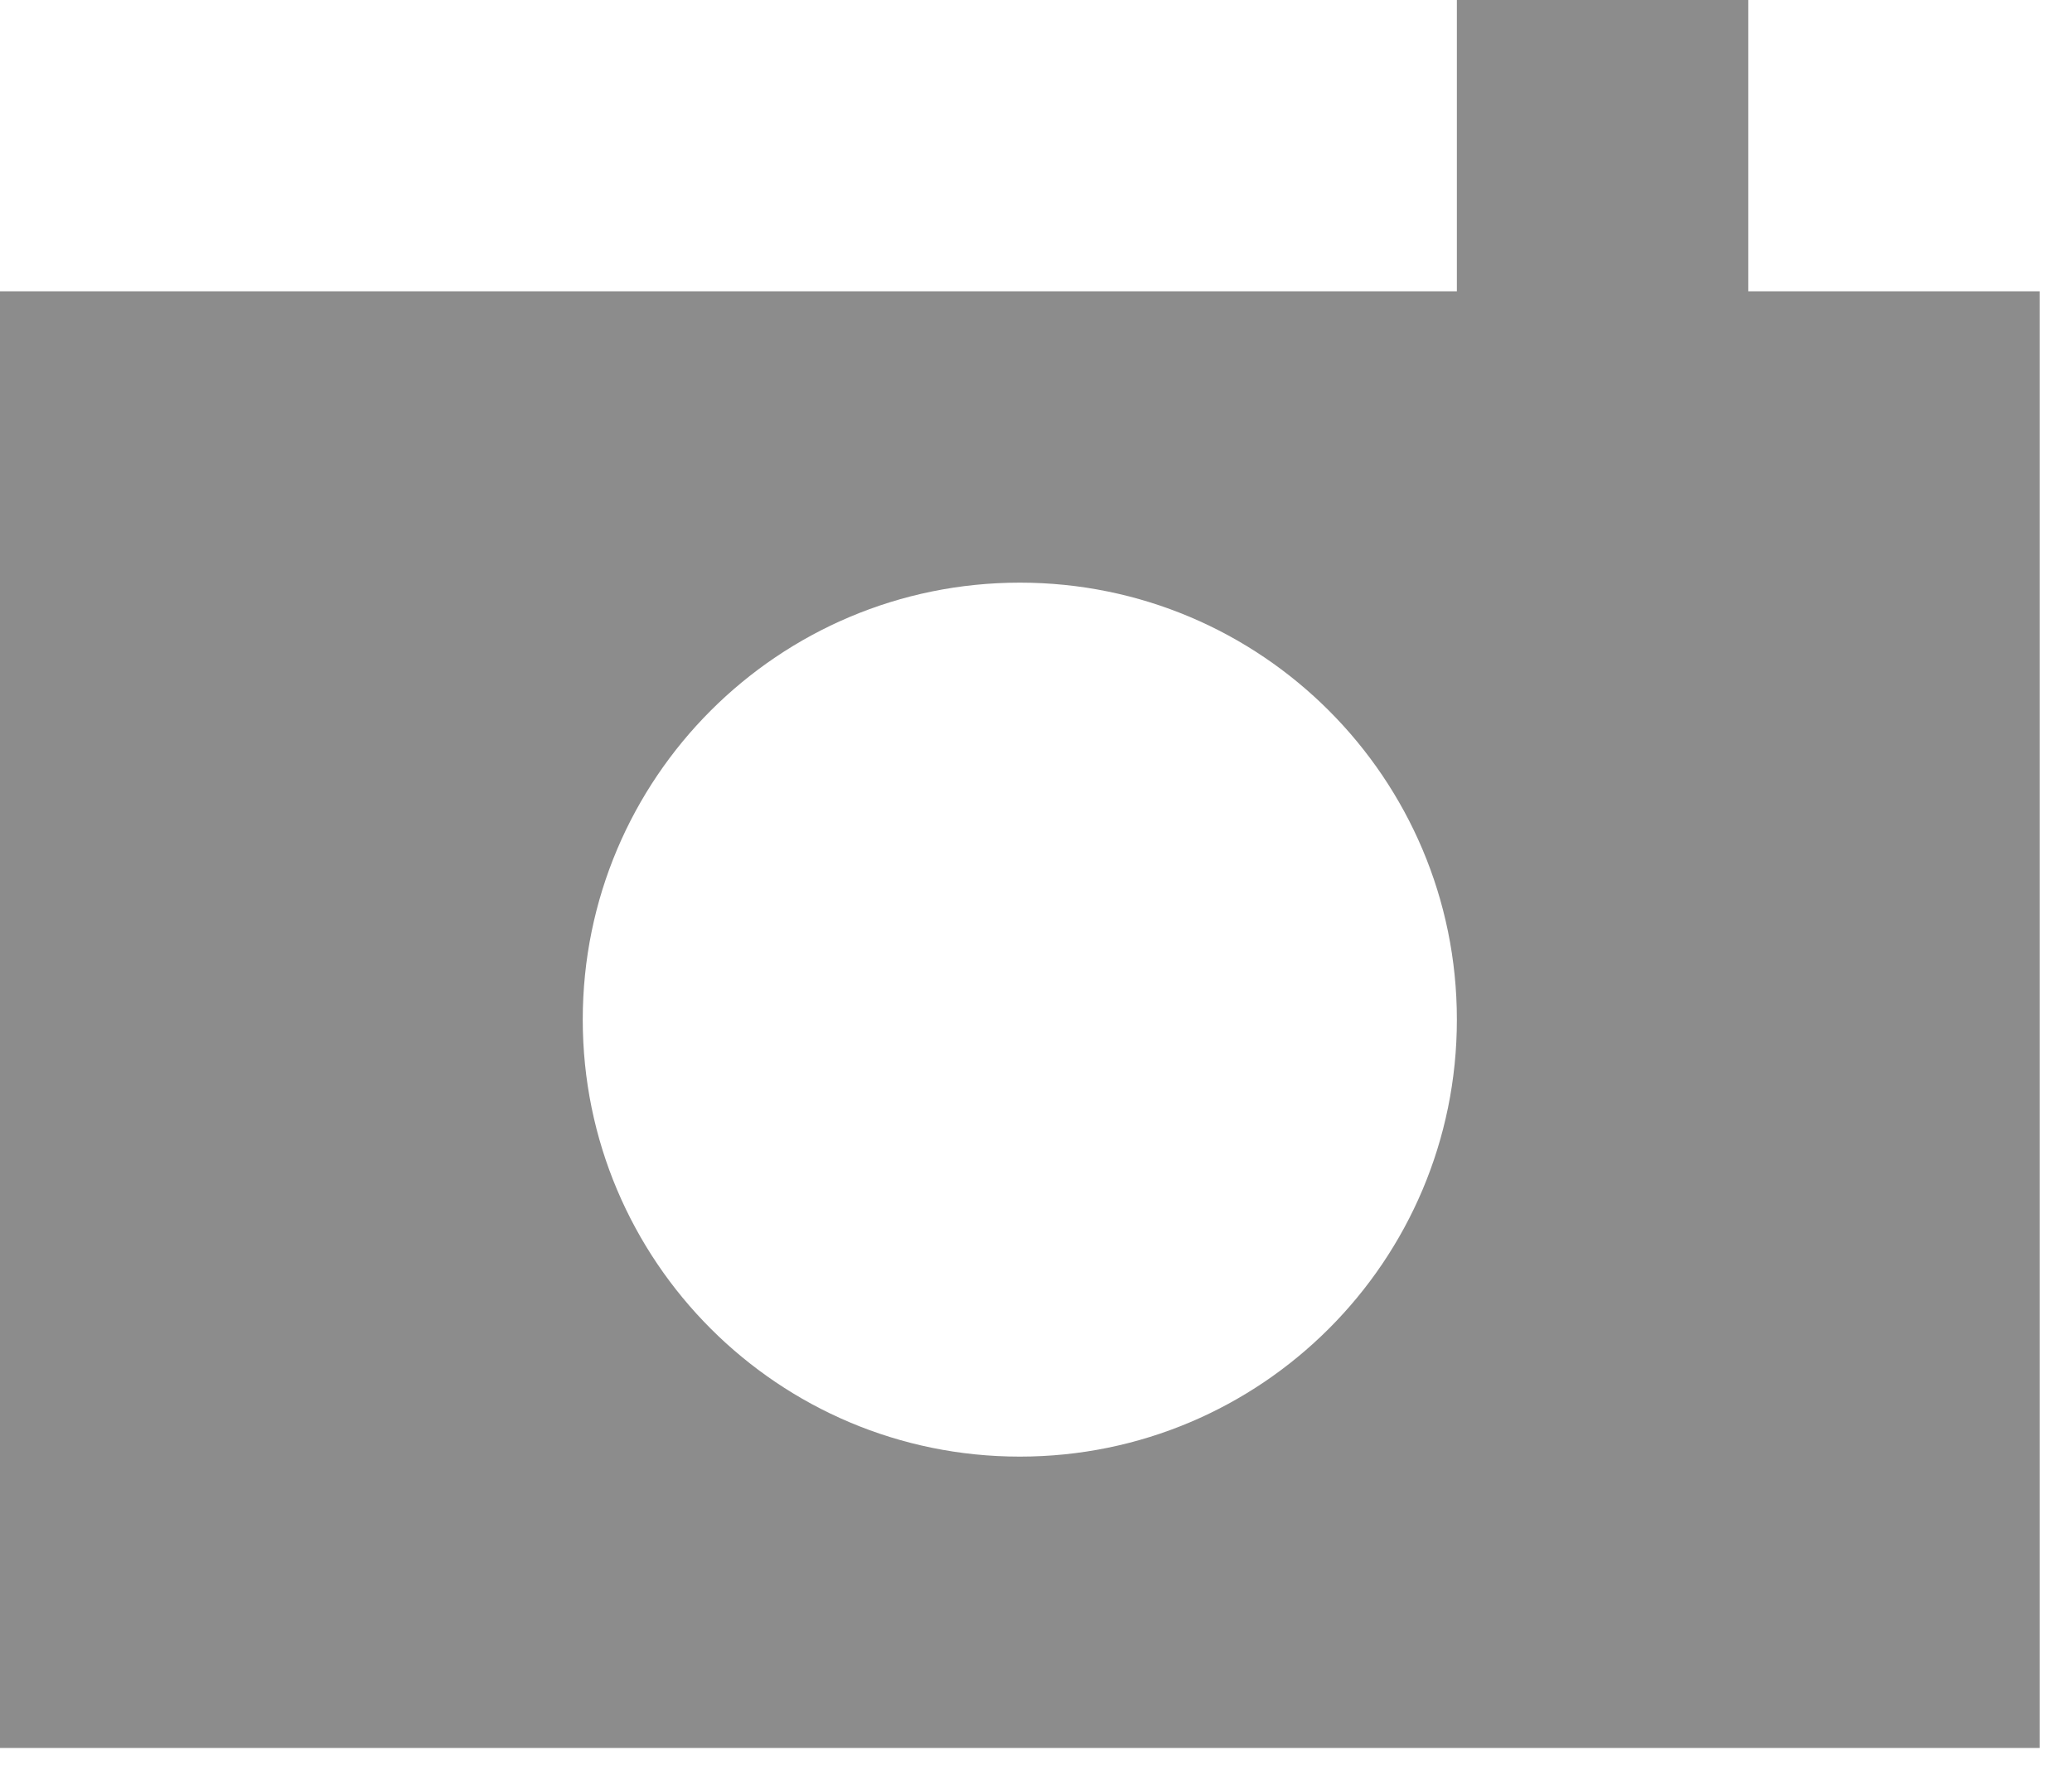
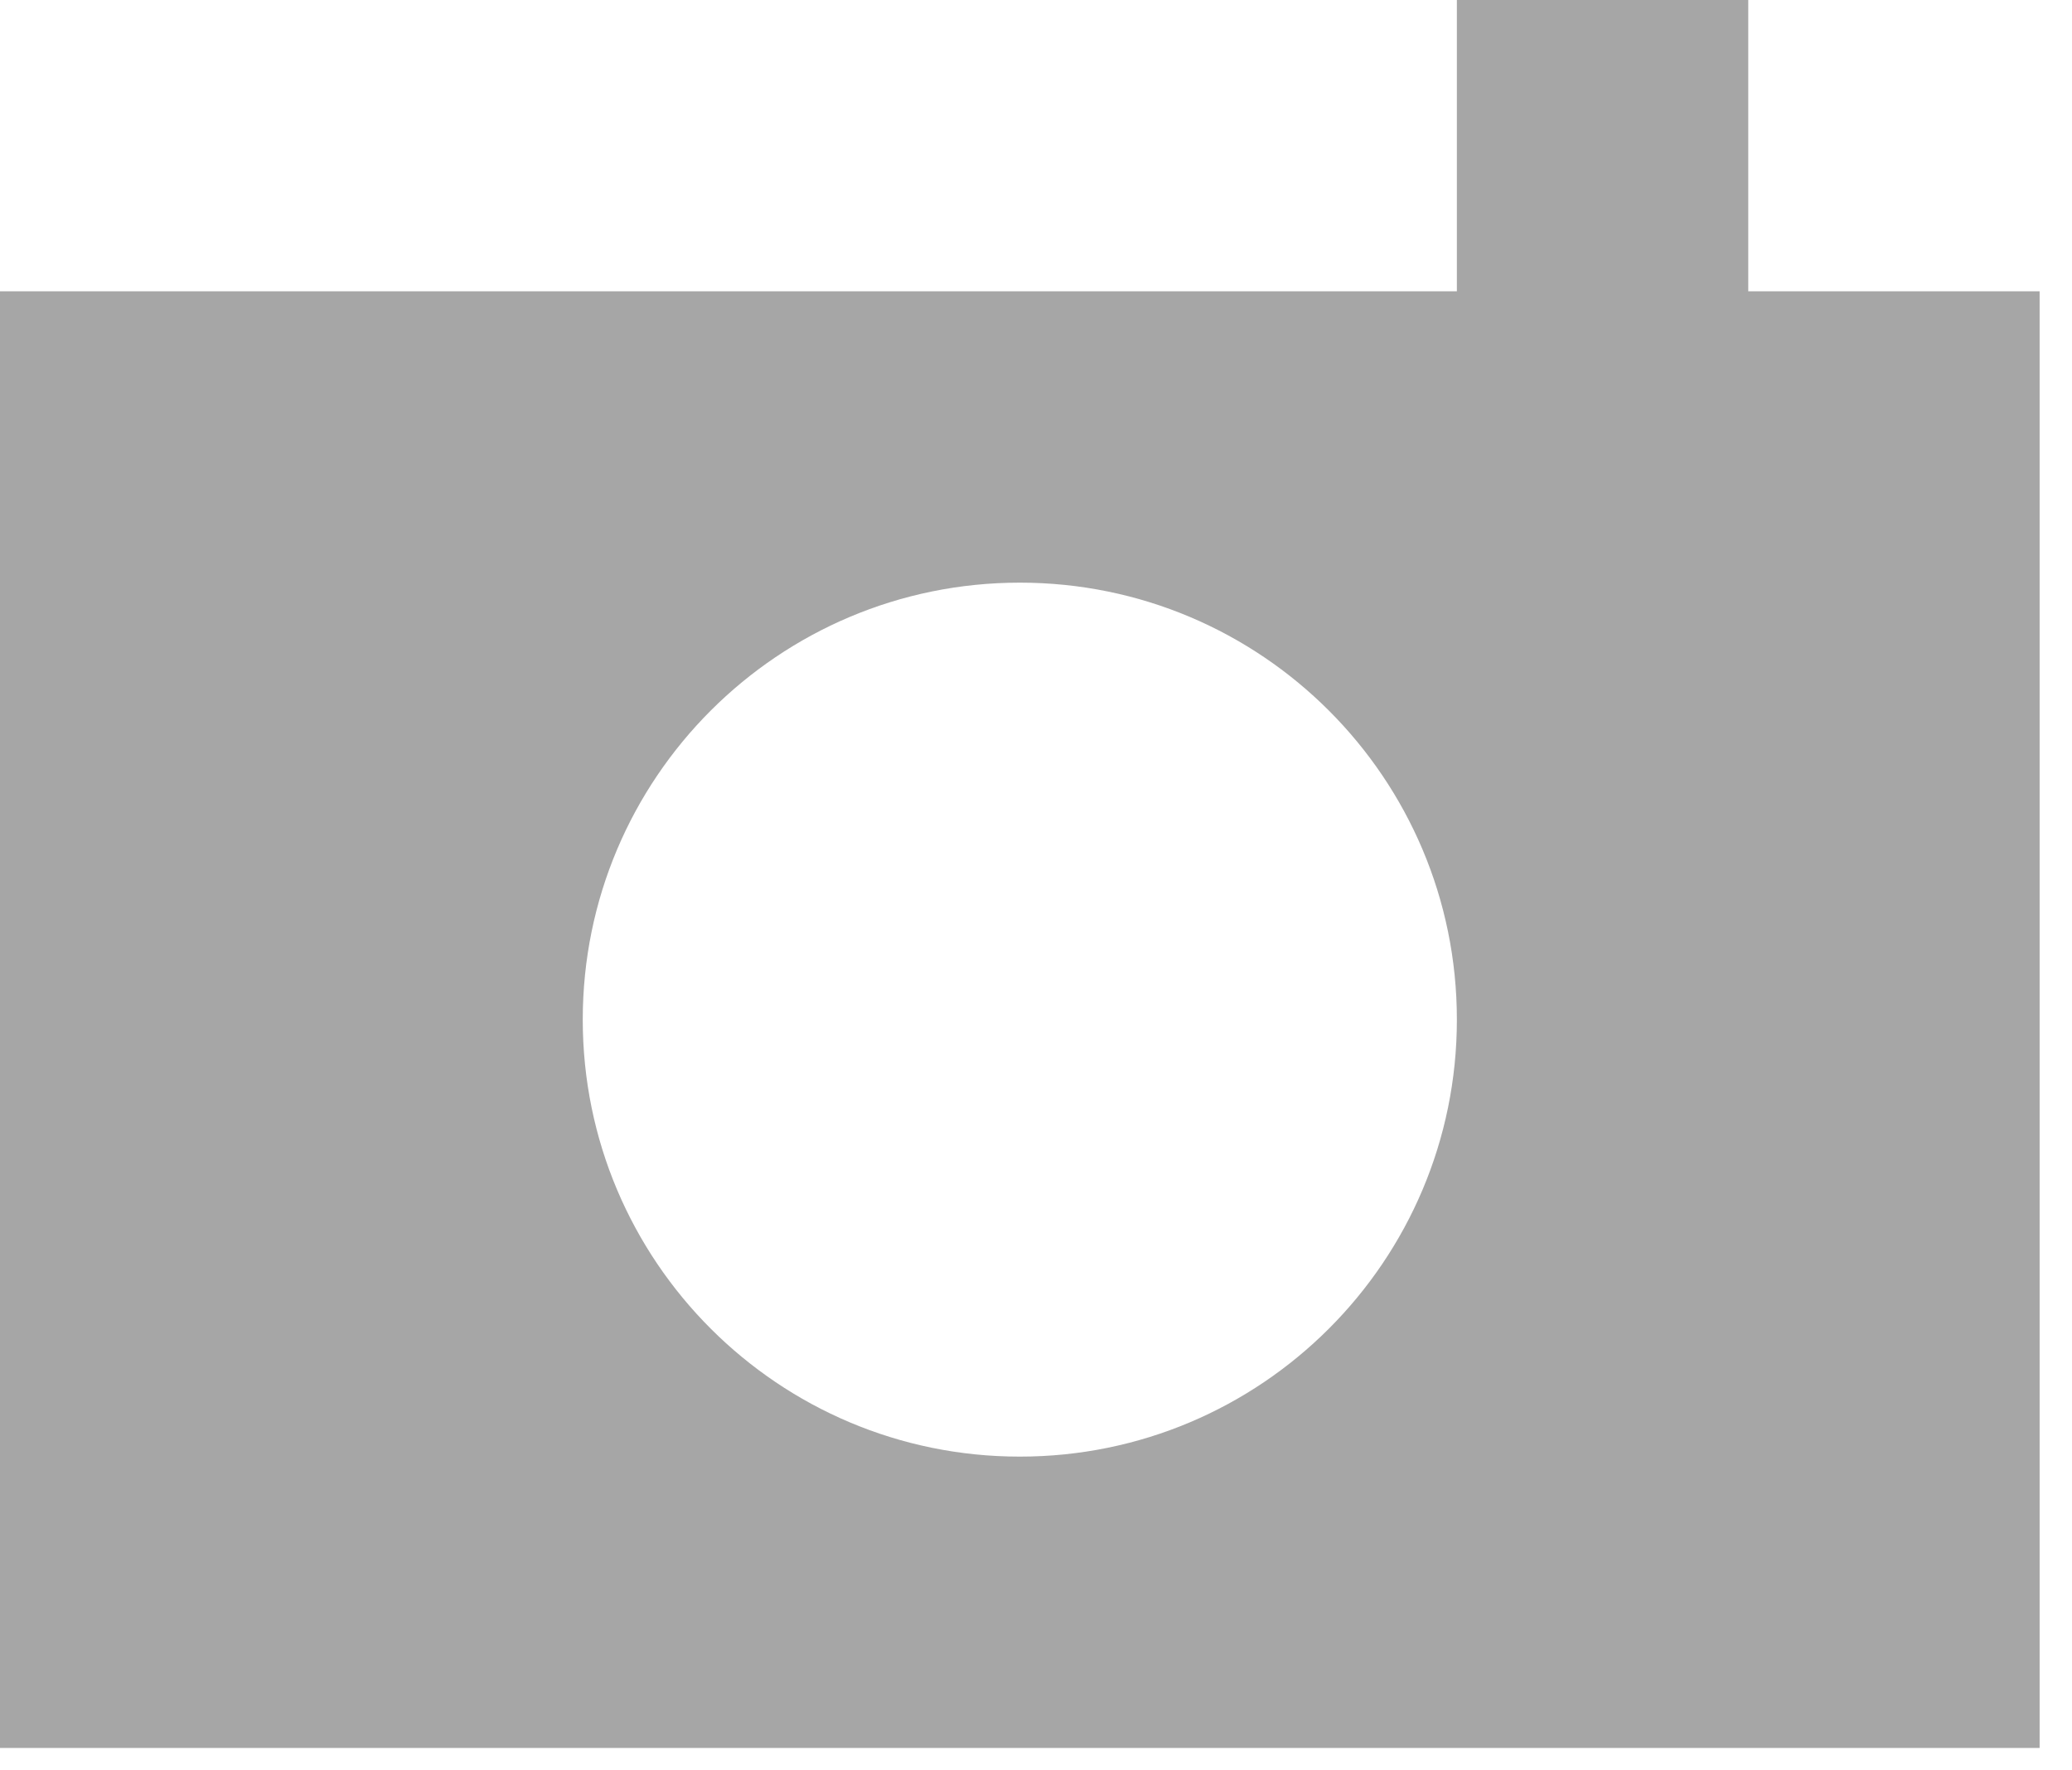
<svg xmlns="http://www.w3.org/2000/svg" width="48px" height="41px" viewBox="0 0 48 41" version="1.1">
  <defs />
  <g id="Page-1" stroke="none" stroke-width="1" fill="none" fill-rule="evenodd">
-     <g id="Desktop-Copy" transform="translate(-95, -634)" fill-opacity="0.45" fill="#000000">
+     <g id="Desktop-Copy" transform="translate(-95, -634)" fill-opacity="0.35" fill="#000000">
      <g id="Group-Copy-+-Page-1" transform="translate(38, 472)">
        <g id="Group-Copy">
          <g id="Group" transform="translate(54, 85)">
            <g id="iOS-+-Page-1" transform="translate(0, 77)">
              <g id="photography-+-Page-1">
                <path d="M43.5,6.75 L43.5,0 L36.75,0 L36.75,6.75 L3,6.75 L3,40.5 L50.25,40.5 L50.25,6.75 L43.5,6.75 Z M26.625,33.75 C21.031,33.75 16.5,29.219 16.5,23.625 C16.5,18.031 21.031,13.5 26.625,13.5 C32.219,13.5 36.75,18.031 36.75,23.625 C36.75,29.219 32.219,33.75 26.625,33.75 L26.625,33.75 Z" id="photo" />
              </g>
            </g>
          </g>
        </g>
      </g>
    </g>
  </g>
</svg>
